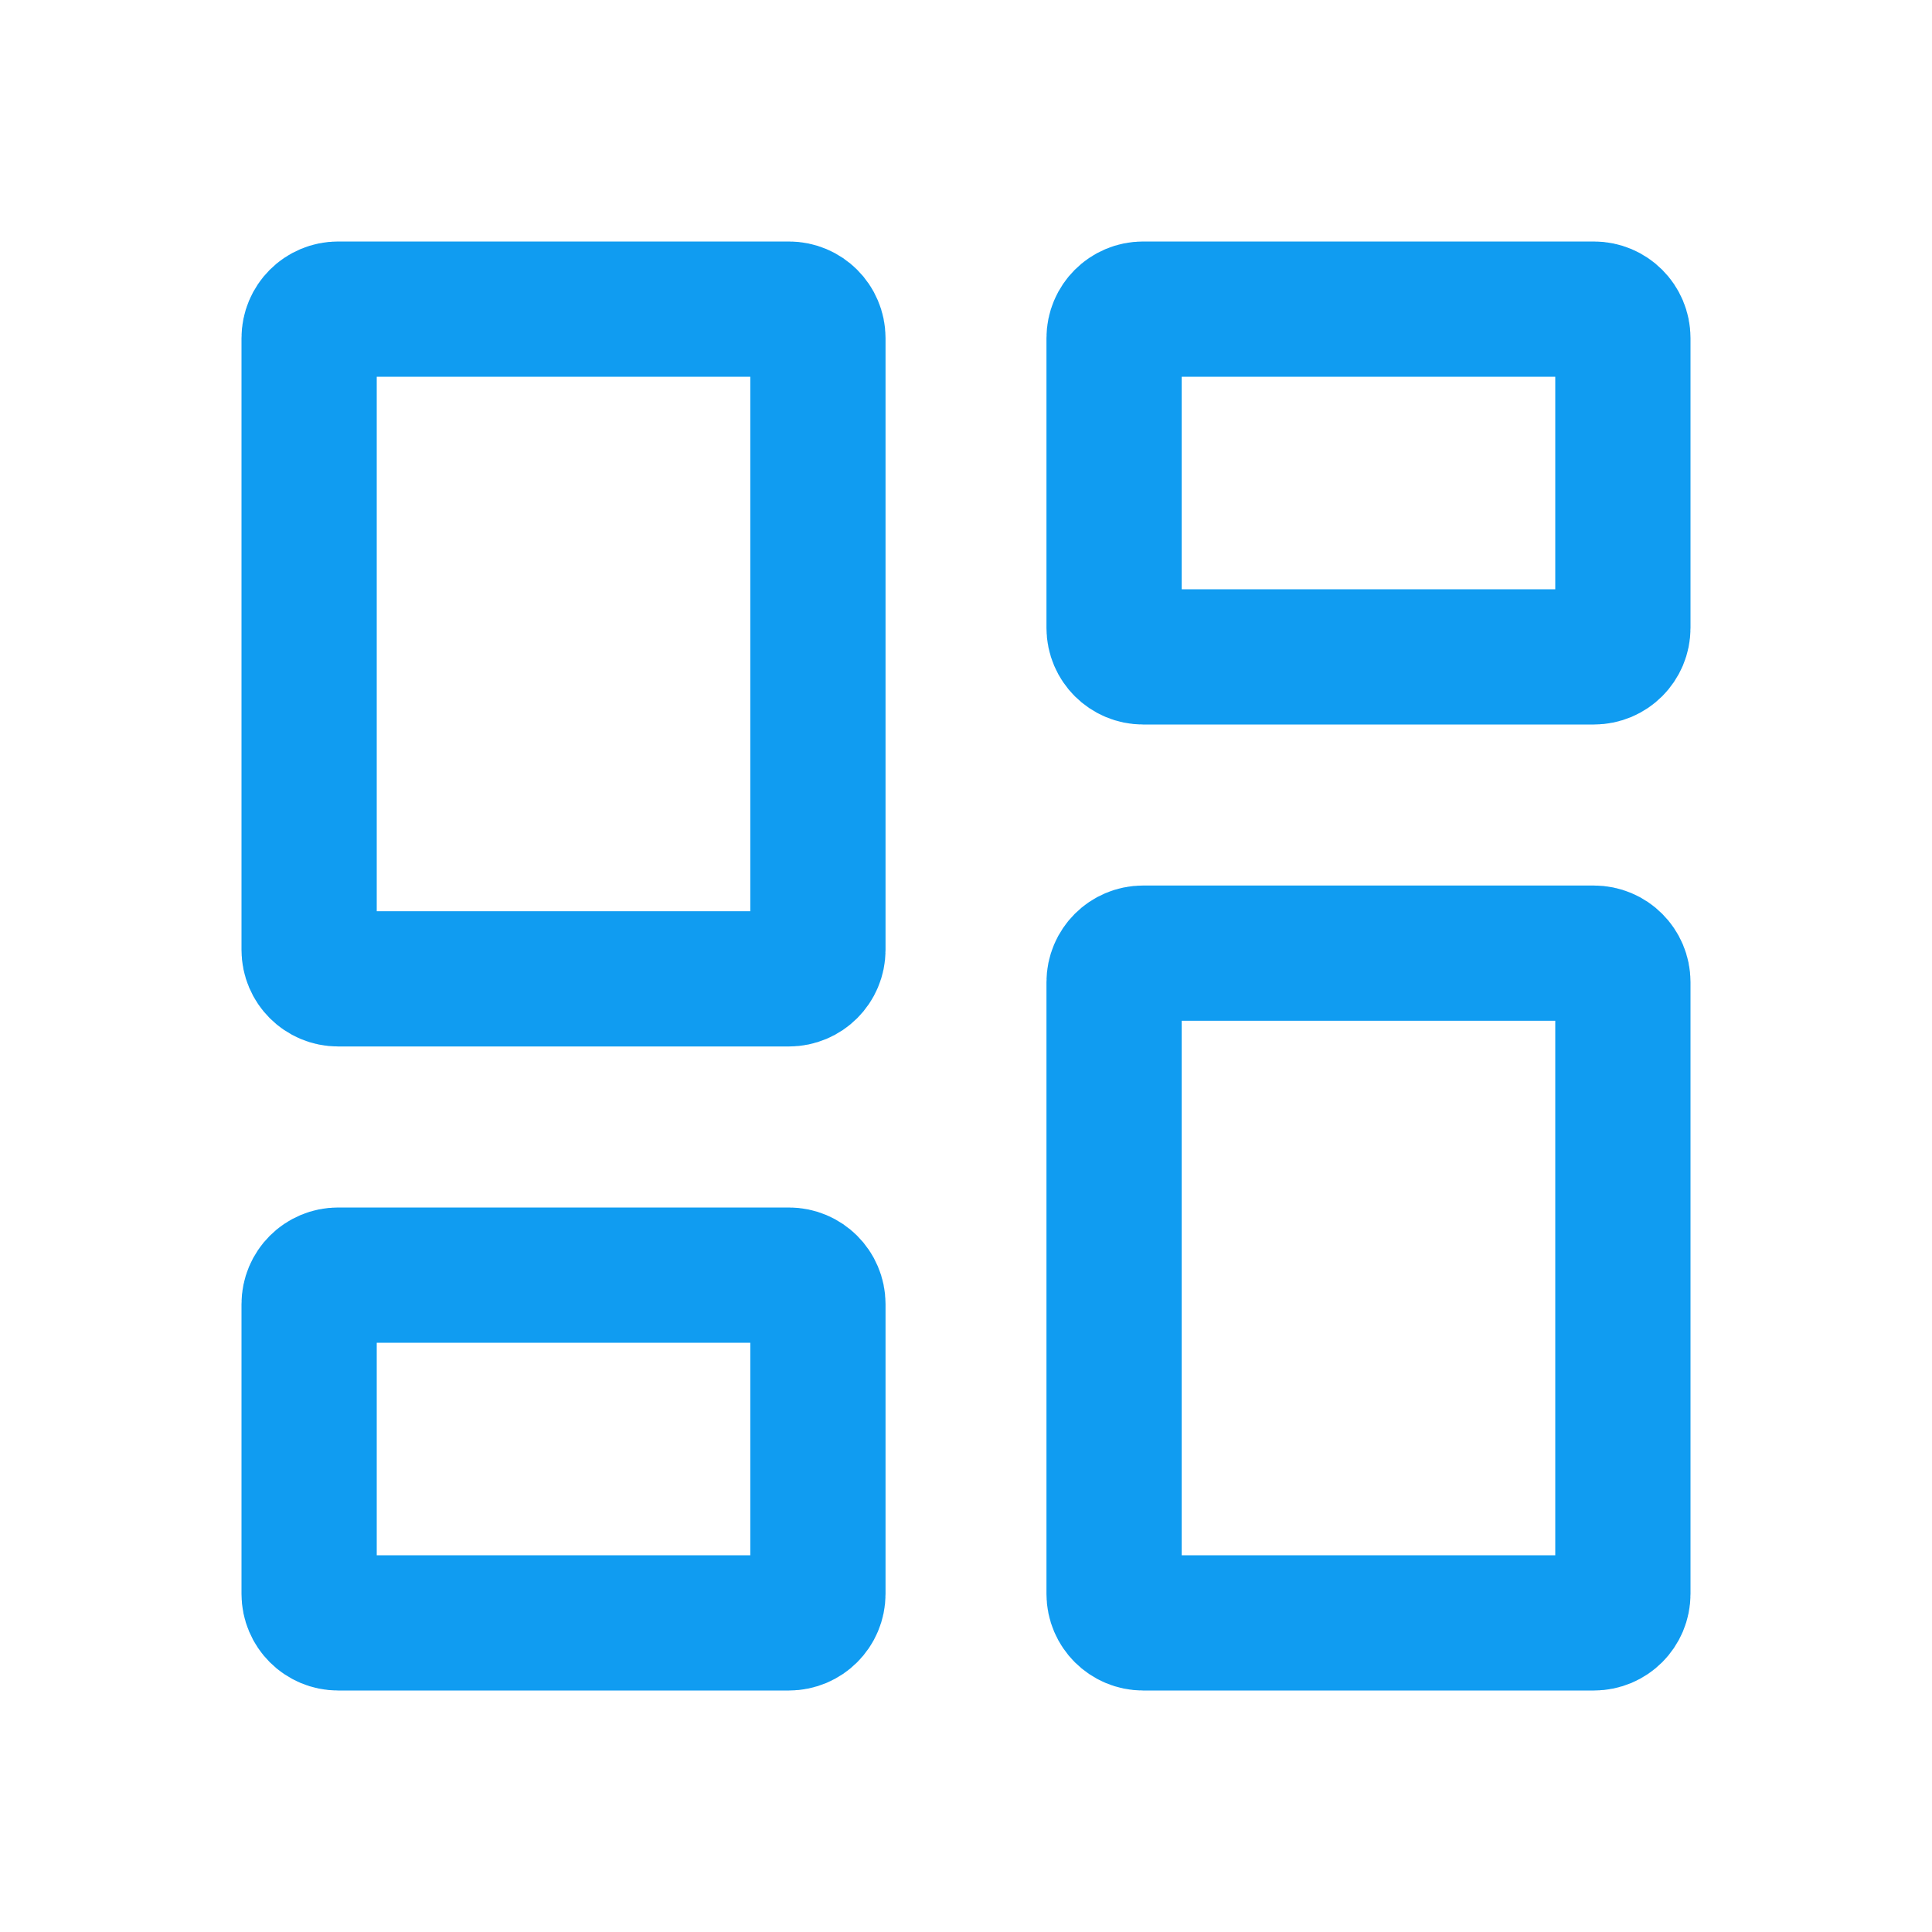
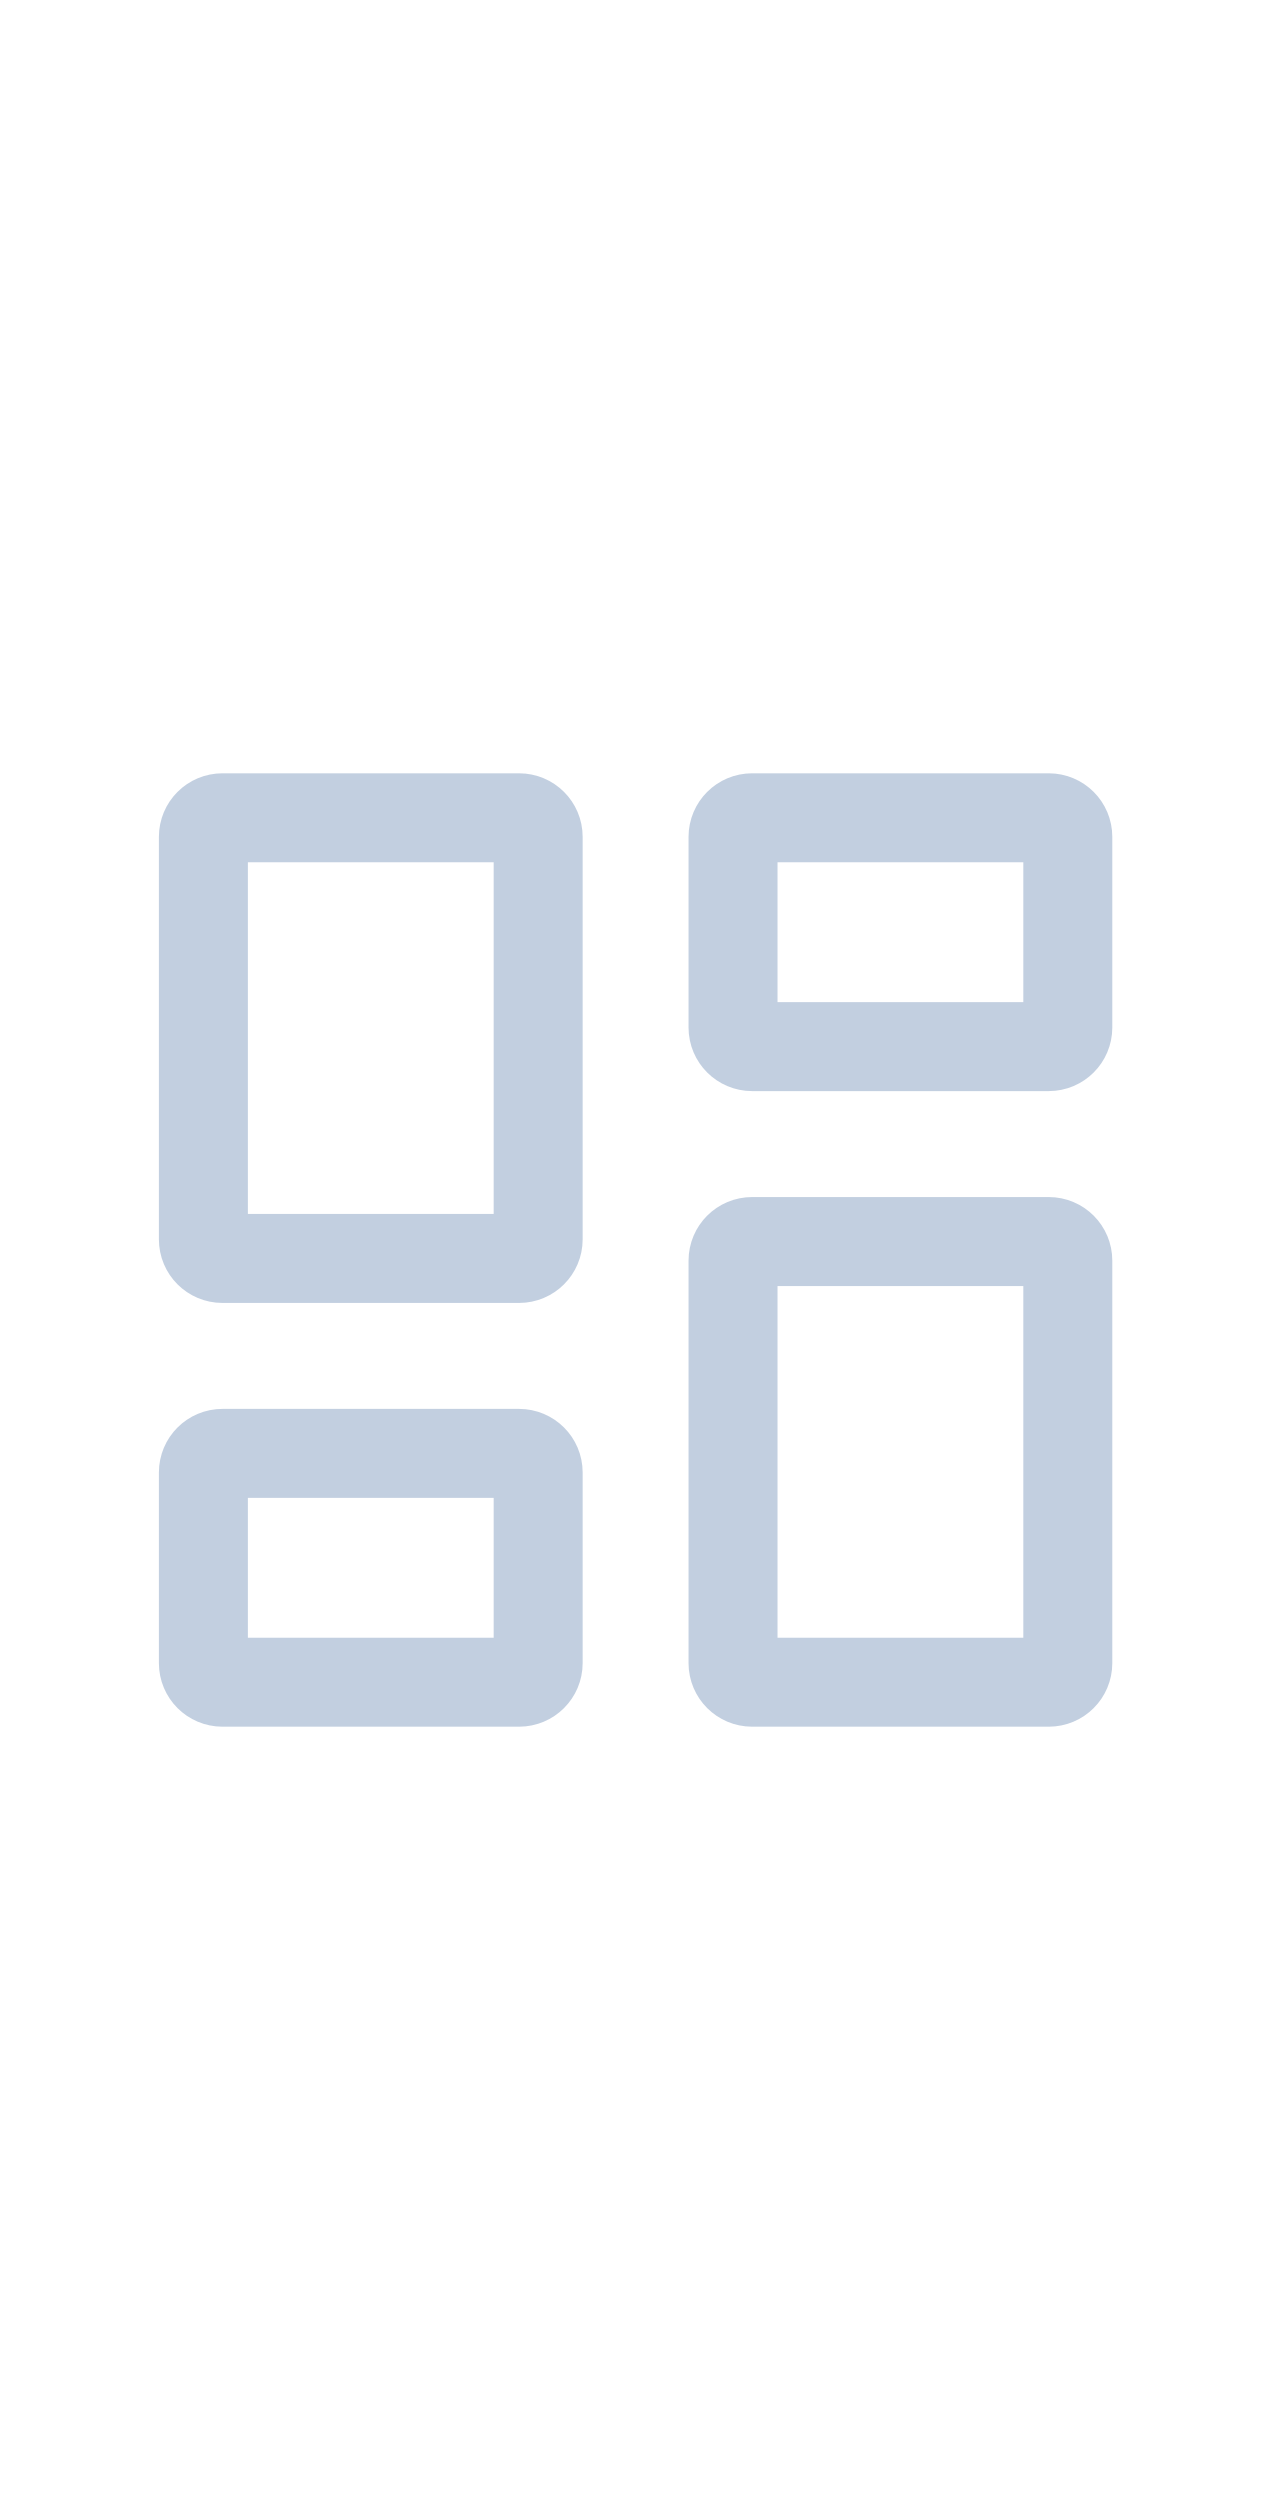
- <svg xmlns="http://www.w3.org/2000/svg" width="20" height="20" viewBox="0 0 20 20" fill="none">
-   <path d="M3.5 10.133C3.334 10.133 3.2 9.999 3.2 9.833V3.5C3.2 3.334 3.334 3.2 3.5 3.2H8.167C8.332 3.2 8.467 3.334 8.467 3.5V9.833C8.467 9.999 8.332 10.133 8.167 10.133H3.5ZM3.5 16.8C3.334 16.8 3.2 16.666 3.2 16.5V13.5C3.2 13.334 3.334 13.2 3.5 13.2H8.167C8.332 13.2 8.467 13.334 8.467 13.5V16.5C8.467 16.666 8.332 16.8 8.167 16.8H3.5ZM11.833 16.8C11.668 16.8 11.533 16.666 11.533 16.5V10.167C11.533 10.001 11.668 9.867 11.833 9.867H16.5C16.666 9.867 16.8 10.001 16.8 10.167V16.5C16.8 16.666 16.666 16.8 16.5 16.8H11.833ZM11.533 3.5C11.533 3.334 11.668 3.2 11.833 3.2H16.5C16.666 3.2 16.8 3.334 16.8 3.5V6.5C16.8 6.666 16.666 6.8 16.5 6.8H11.833C11.668 6.8 11.533 6.666 11.533 6.5V3.5Z" stroke="#109CF1" stroke-width="1.4" />
+ <svg xmlns="http://www.w3.org/2000/svg" class="icon" width="20" height="39.333" viewBox="0 0 20 20" fill="none">
+   <path d="M3.5 10.133C3.334 10.133 3.2 9.999 3.2 9.833V3.5C3.2 3.334 3.334 3.2 3.5 3.2H8.167C8.332 3.2 8.467 3.334 8.467 3.5V9.833C8.467 9.999 8.332 10.133 8.167 10.133H3.5ZM3.5 16.8C3.334 16.8 3.2 16.666 3.2 16.5V13.5C3.2 13.334 3.334 13.2 3.5 13.2H8.167C8.332 13.2 8.467 13.334 8.467 13.5V16.5C8.467 16.666 8.332 16.8 8.167 16.8H3.5ZM11.833 16.8C11.668 16.8 11.533 16.666 11.533 16.5V10.167C11.533 10.001 11.668 9.867 11.833 9.867H16.5C16.666 9.867 16.8 10.001 16.8 10.167V16.5C16.8 16.666 16.666 16.8 16.5 16.8H11.833ZM11.533 3.5C11.533 3.334 11.668 3.2 11.833 3.2H16.5C16.666 3.2 16.8 3.334 16.8 3.5V6.5C16.8 6.666 16.666 6.8 16.5 6.8H11.833C11.668 6.8 11.533 6.666 11.533 6.5V3.5Z" stroke="#C2CFE0" stroke-width="1.4" />
</svg>
